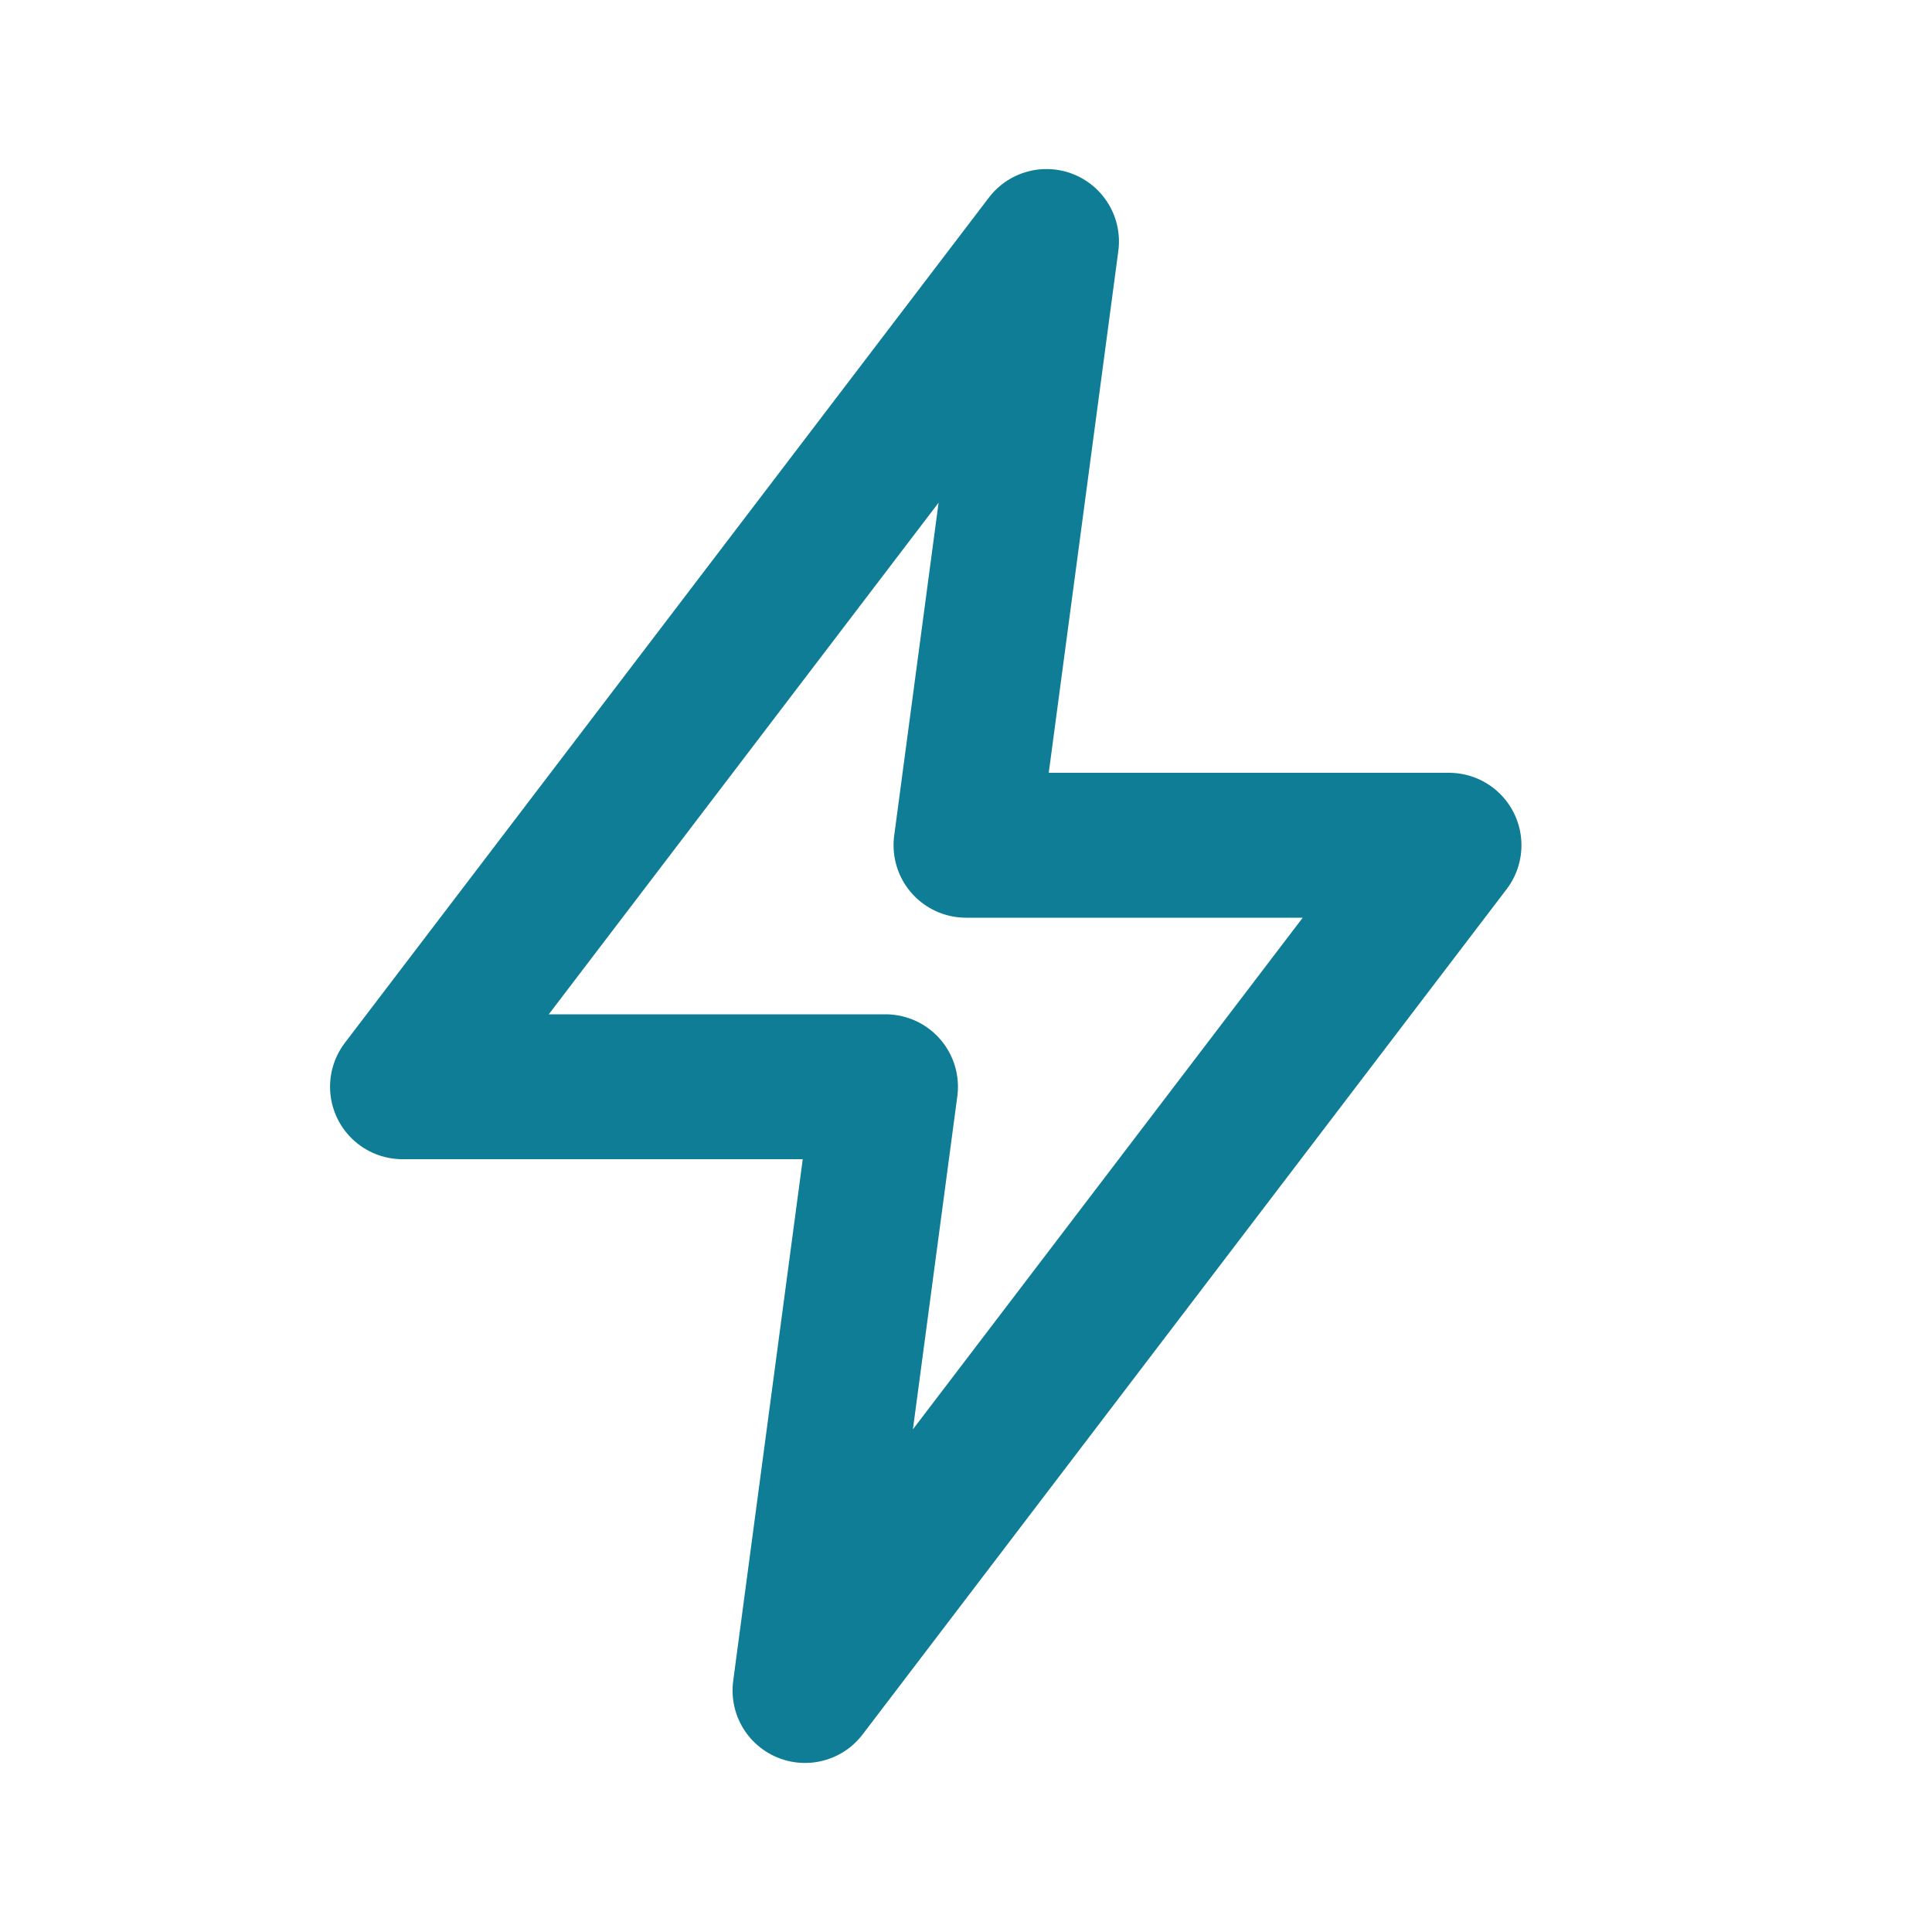
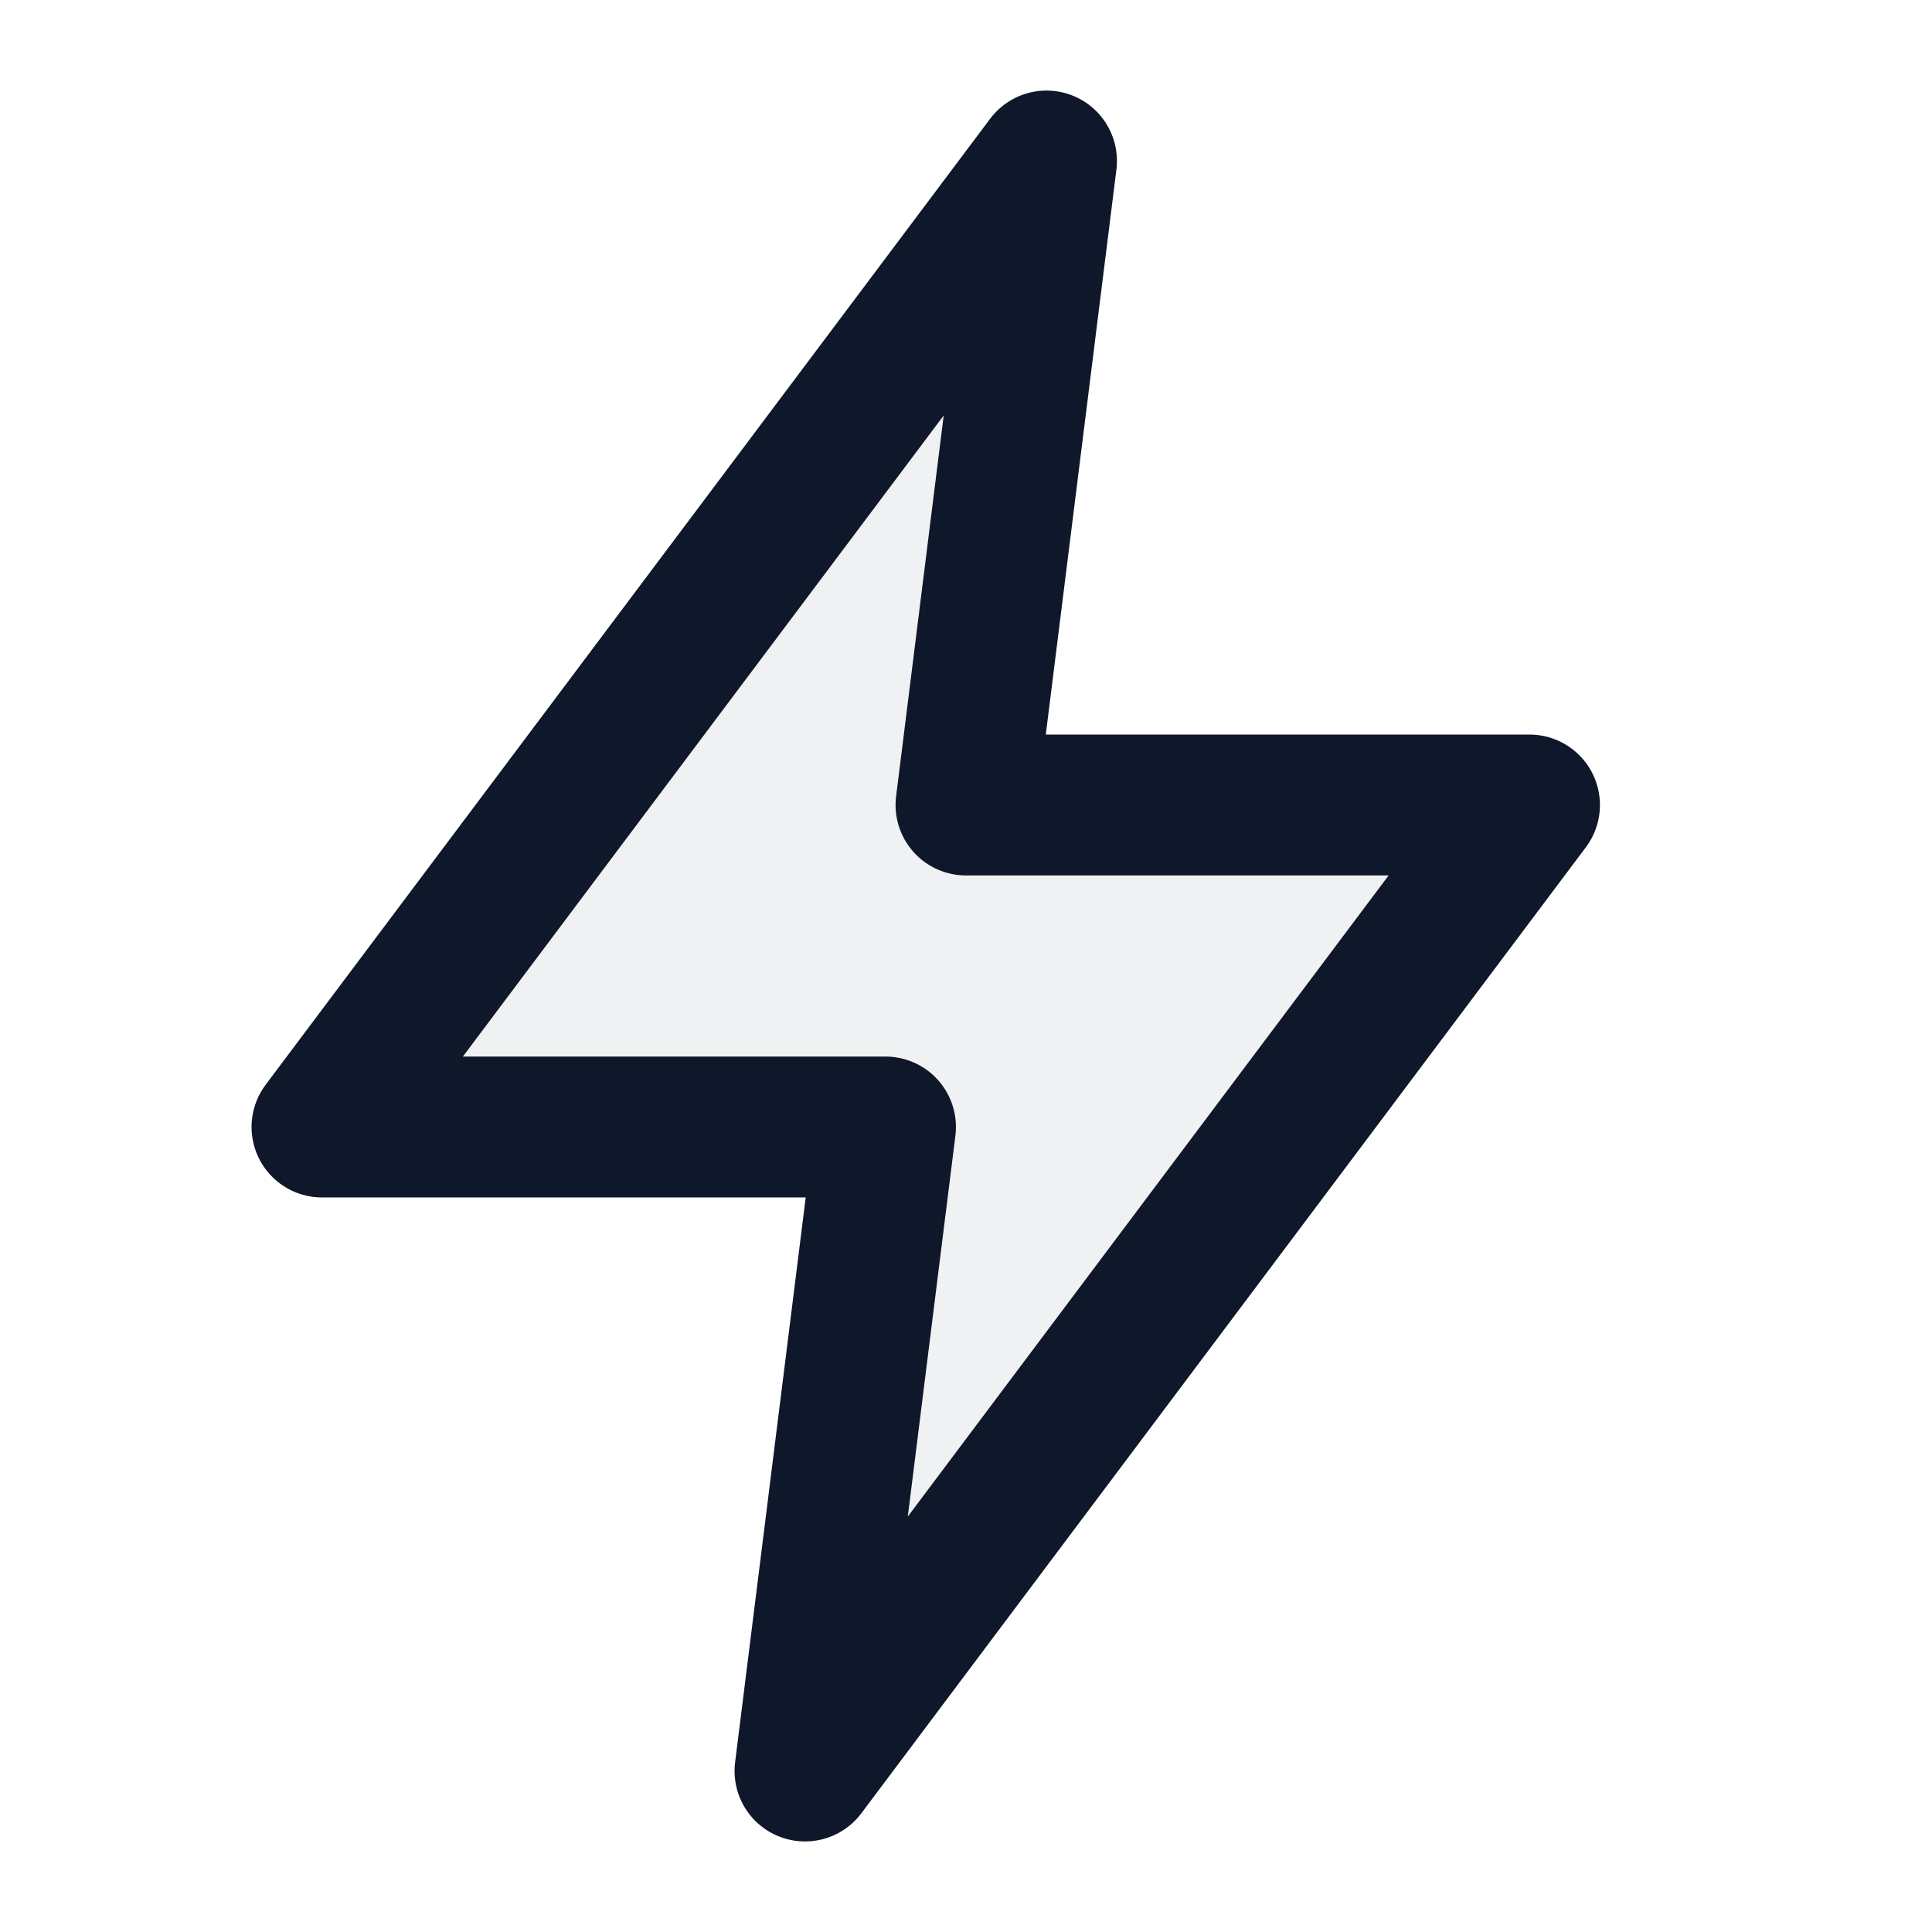
- <svg xmlns="http://www.w3.org/2000/svg" viewBox="0 0 24 24" width="24" height="24" fill="none" stroke="#0e7d95" stroke-width="1.8" stroke-linecap="round" stroke-linejoin="round">
-   <path d="M13 3 5 13.5h6l-1 7.5 8-10.5h-6l1-7.5Z" />
+ <svg xmlns="http://www.w3.org/2000/svg" viewBox="0 0 24 24" fill="none" stroke="#0f172a" stroke-width="1.75" stroke-linecap="round" stroke-linejoin="round">
+   <path d="M13 2 4 14h7l-1 8 9-12h-7l1-8z" fill="rgba(15,23,42,0.06)" stroke="#0f172a" />
</svg>
